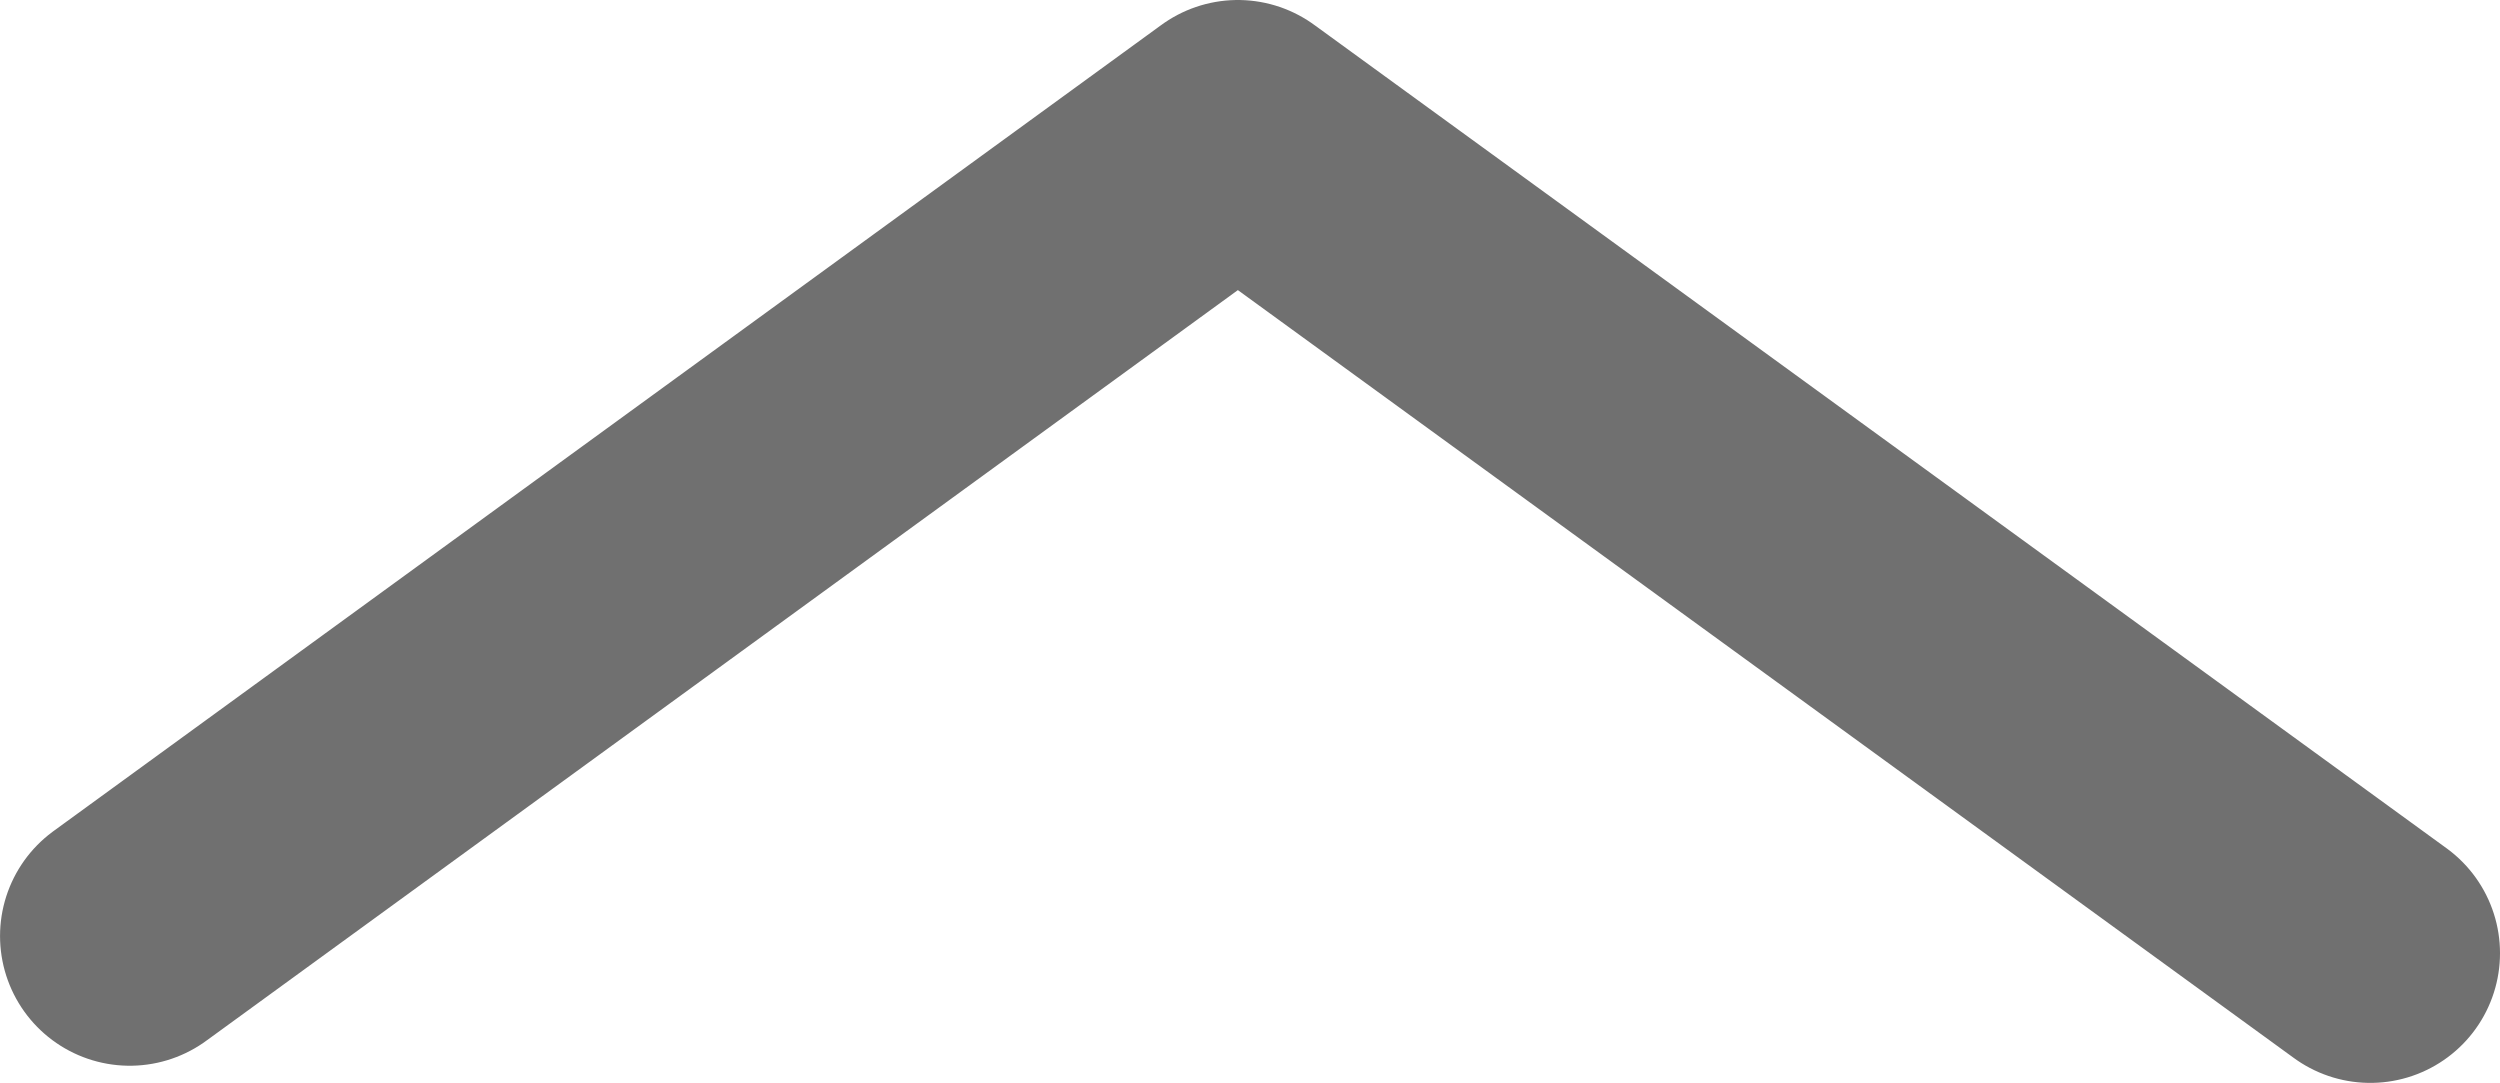
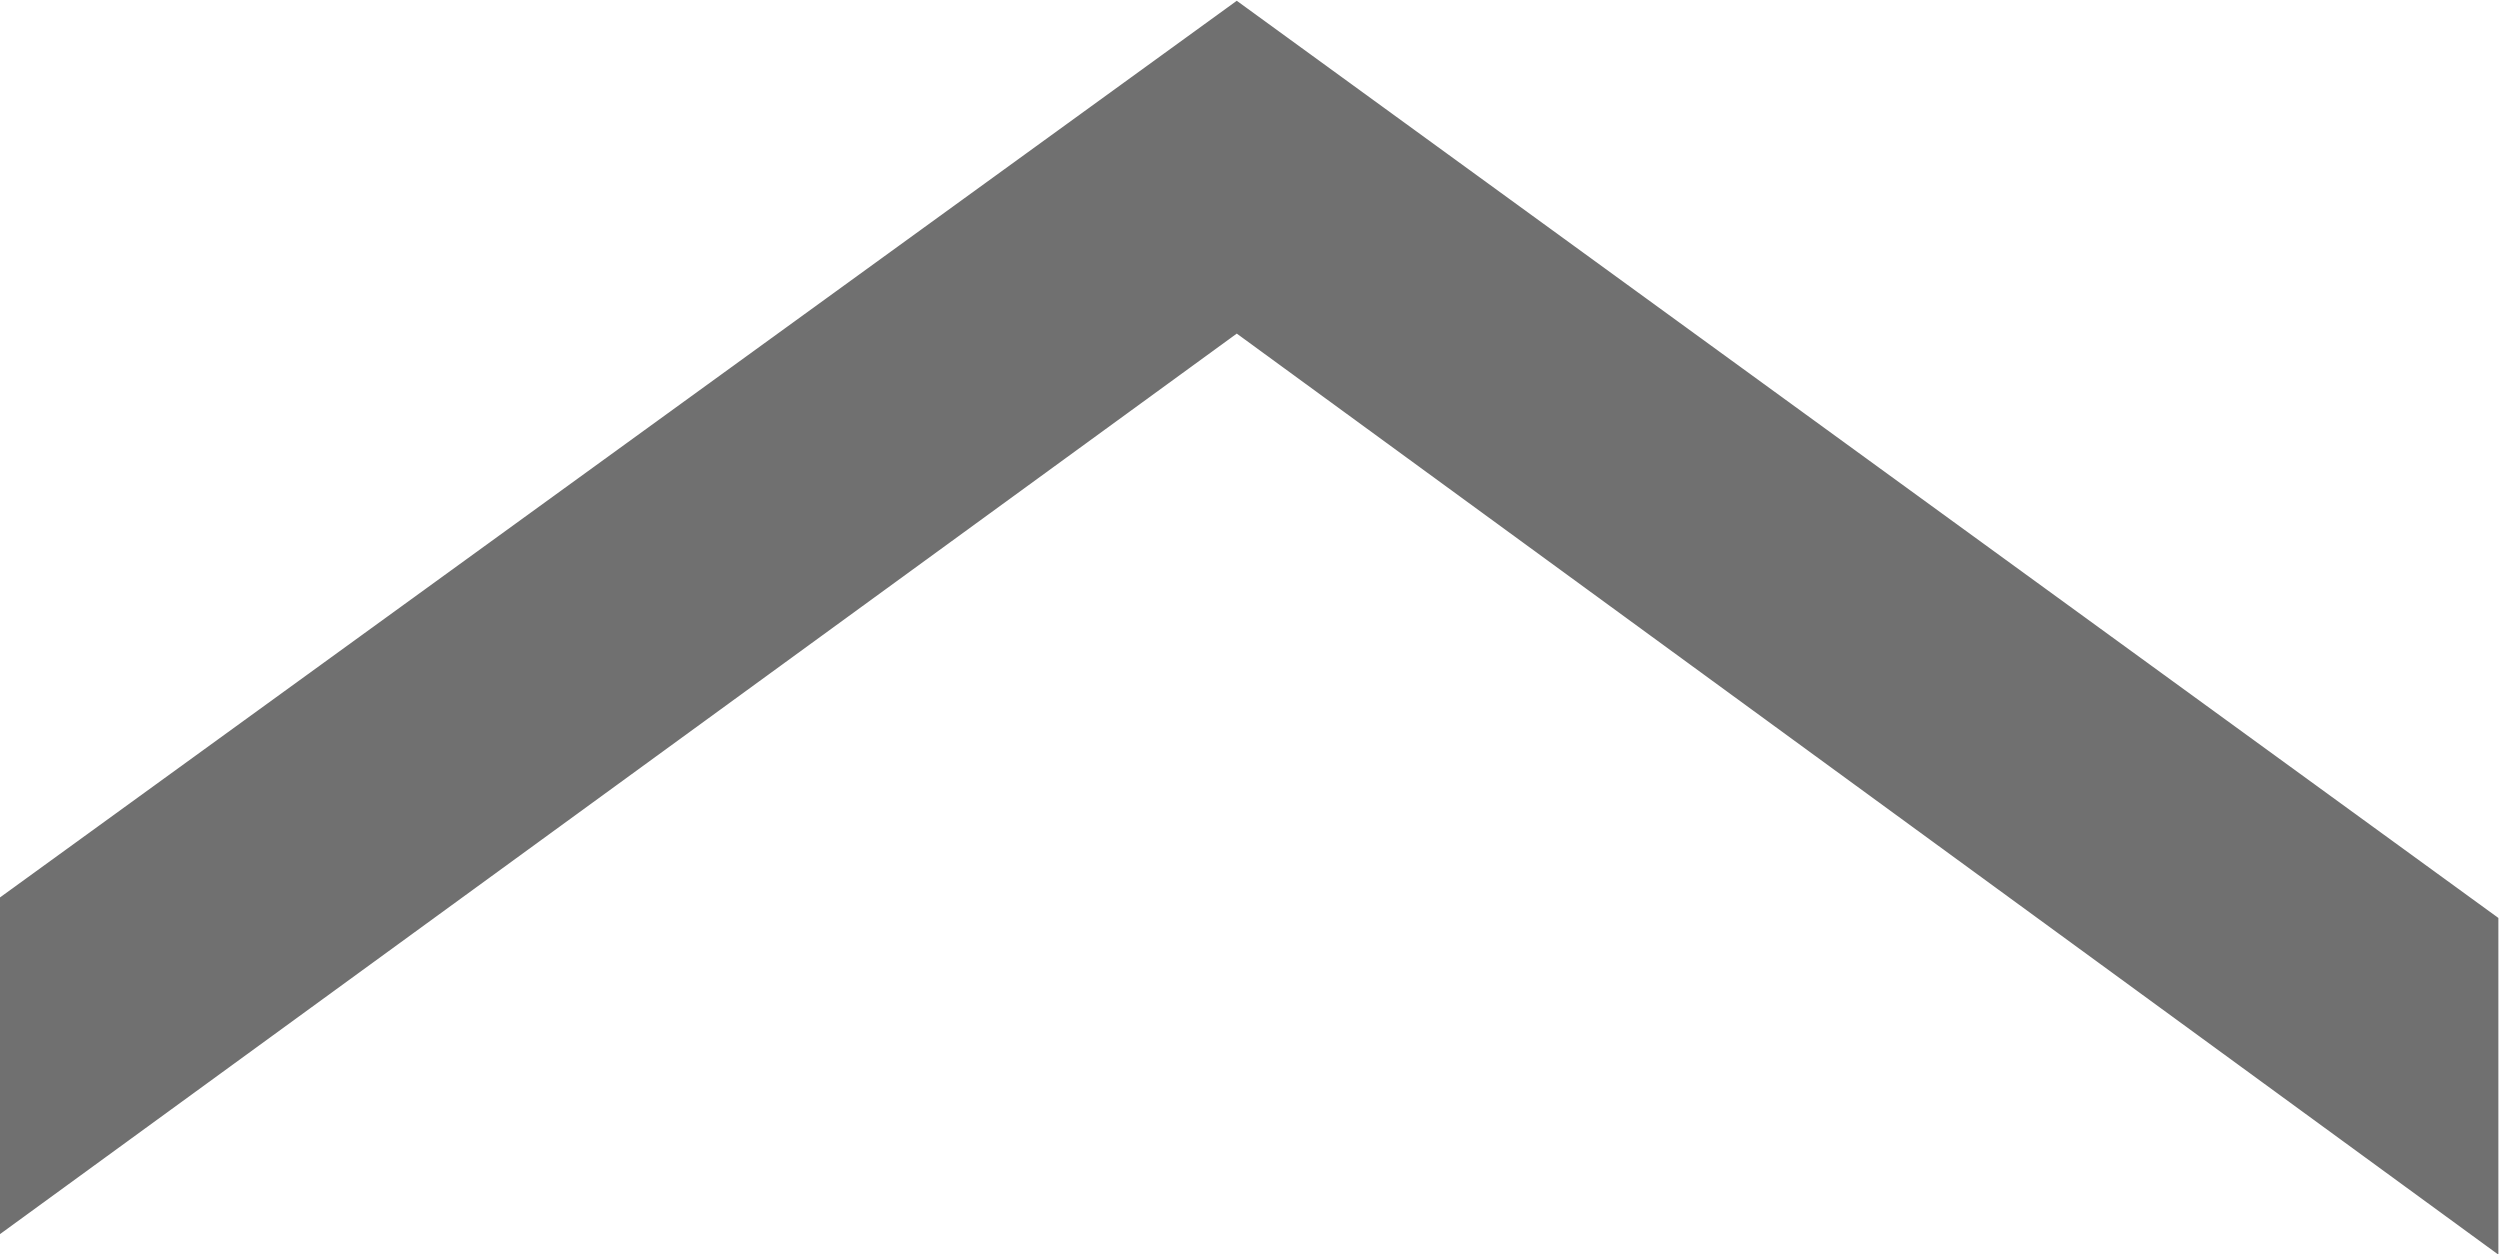
- <svg xmlns="http://www.w3.org/2000/svg" width="67.458" height="29.22" viewBox="0 0 67.458 29.22">
-   <g id="arrow_1" data-name="arrow 1" transform="translate(64.958 26.72) rotate(180)">
-     <g id="Layer_2" data-name="Layer 2" transform="translate(1 1)">
-       <path id="Path_71" data-name="Path 71" d="M1,1,31.557,23.22l29.9-21.757" transform="translate(-1 -1)" fill="none" stroke="#707070" stroke-linecap="round" stroke-linejoin="round" stroke-width="7" />
+ <svg xmlns="http://www.w3.org/2000/svg" version="1.1" id="Layer_1" x="0px" y="0px" viewBox="0 0 64.6 32.4" style="enable-background:new 0 0 64.6 32.4;" xml:space="preserve">
+   <style type="text/css">
+ 	.st0{fill:#707070;}
+ </style>
+   <g id="arrow_1" transform="translate(64.958 26.72) rotate(180)">
+     <g transform="translate(1 1)">
+       <polygon class="st0" points="-0.6,-6.7 32,17.1 64,-6.2 64,2.5 32,25.7 -0.6,2   " />
    </g>
  </g>
</svg>
